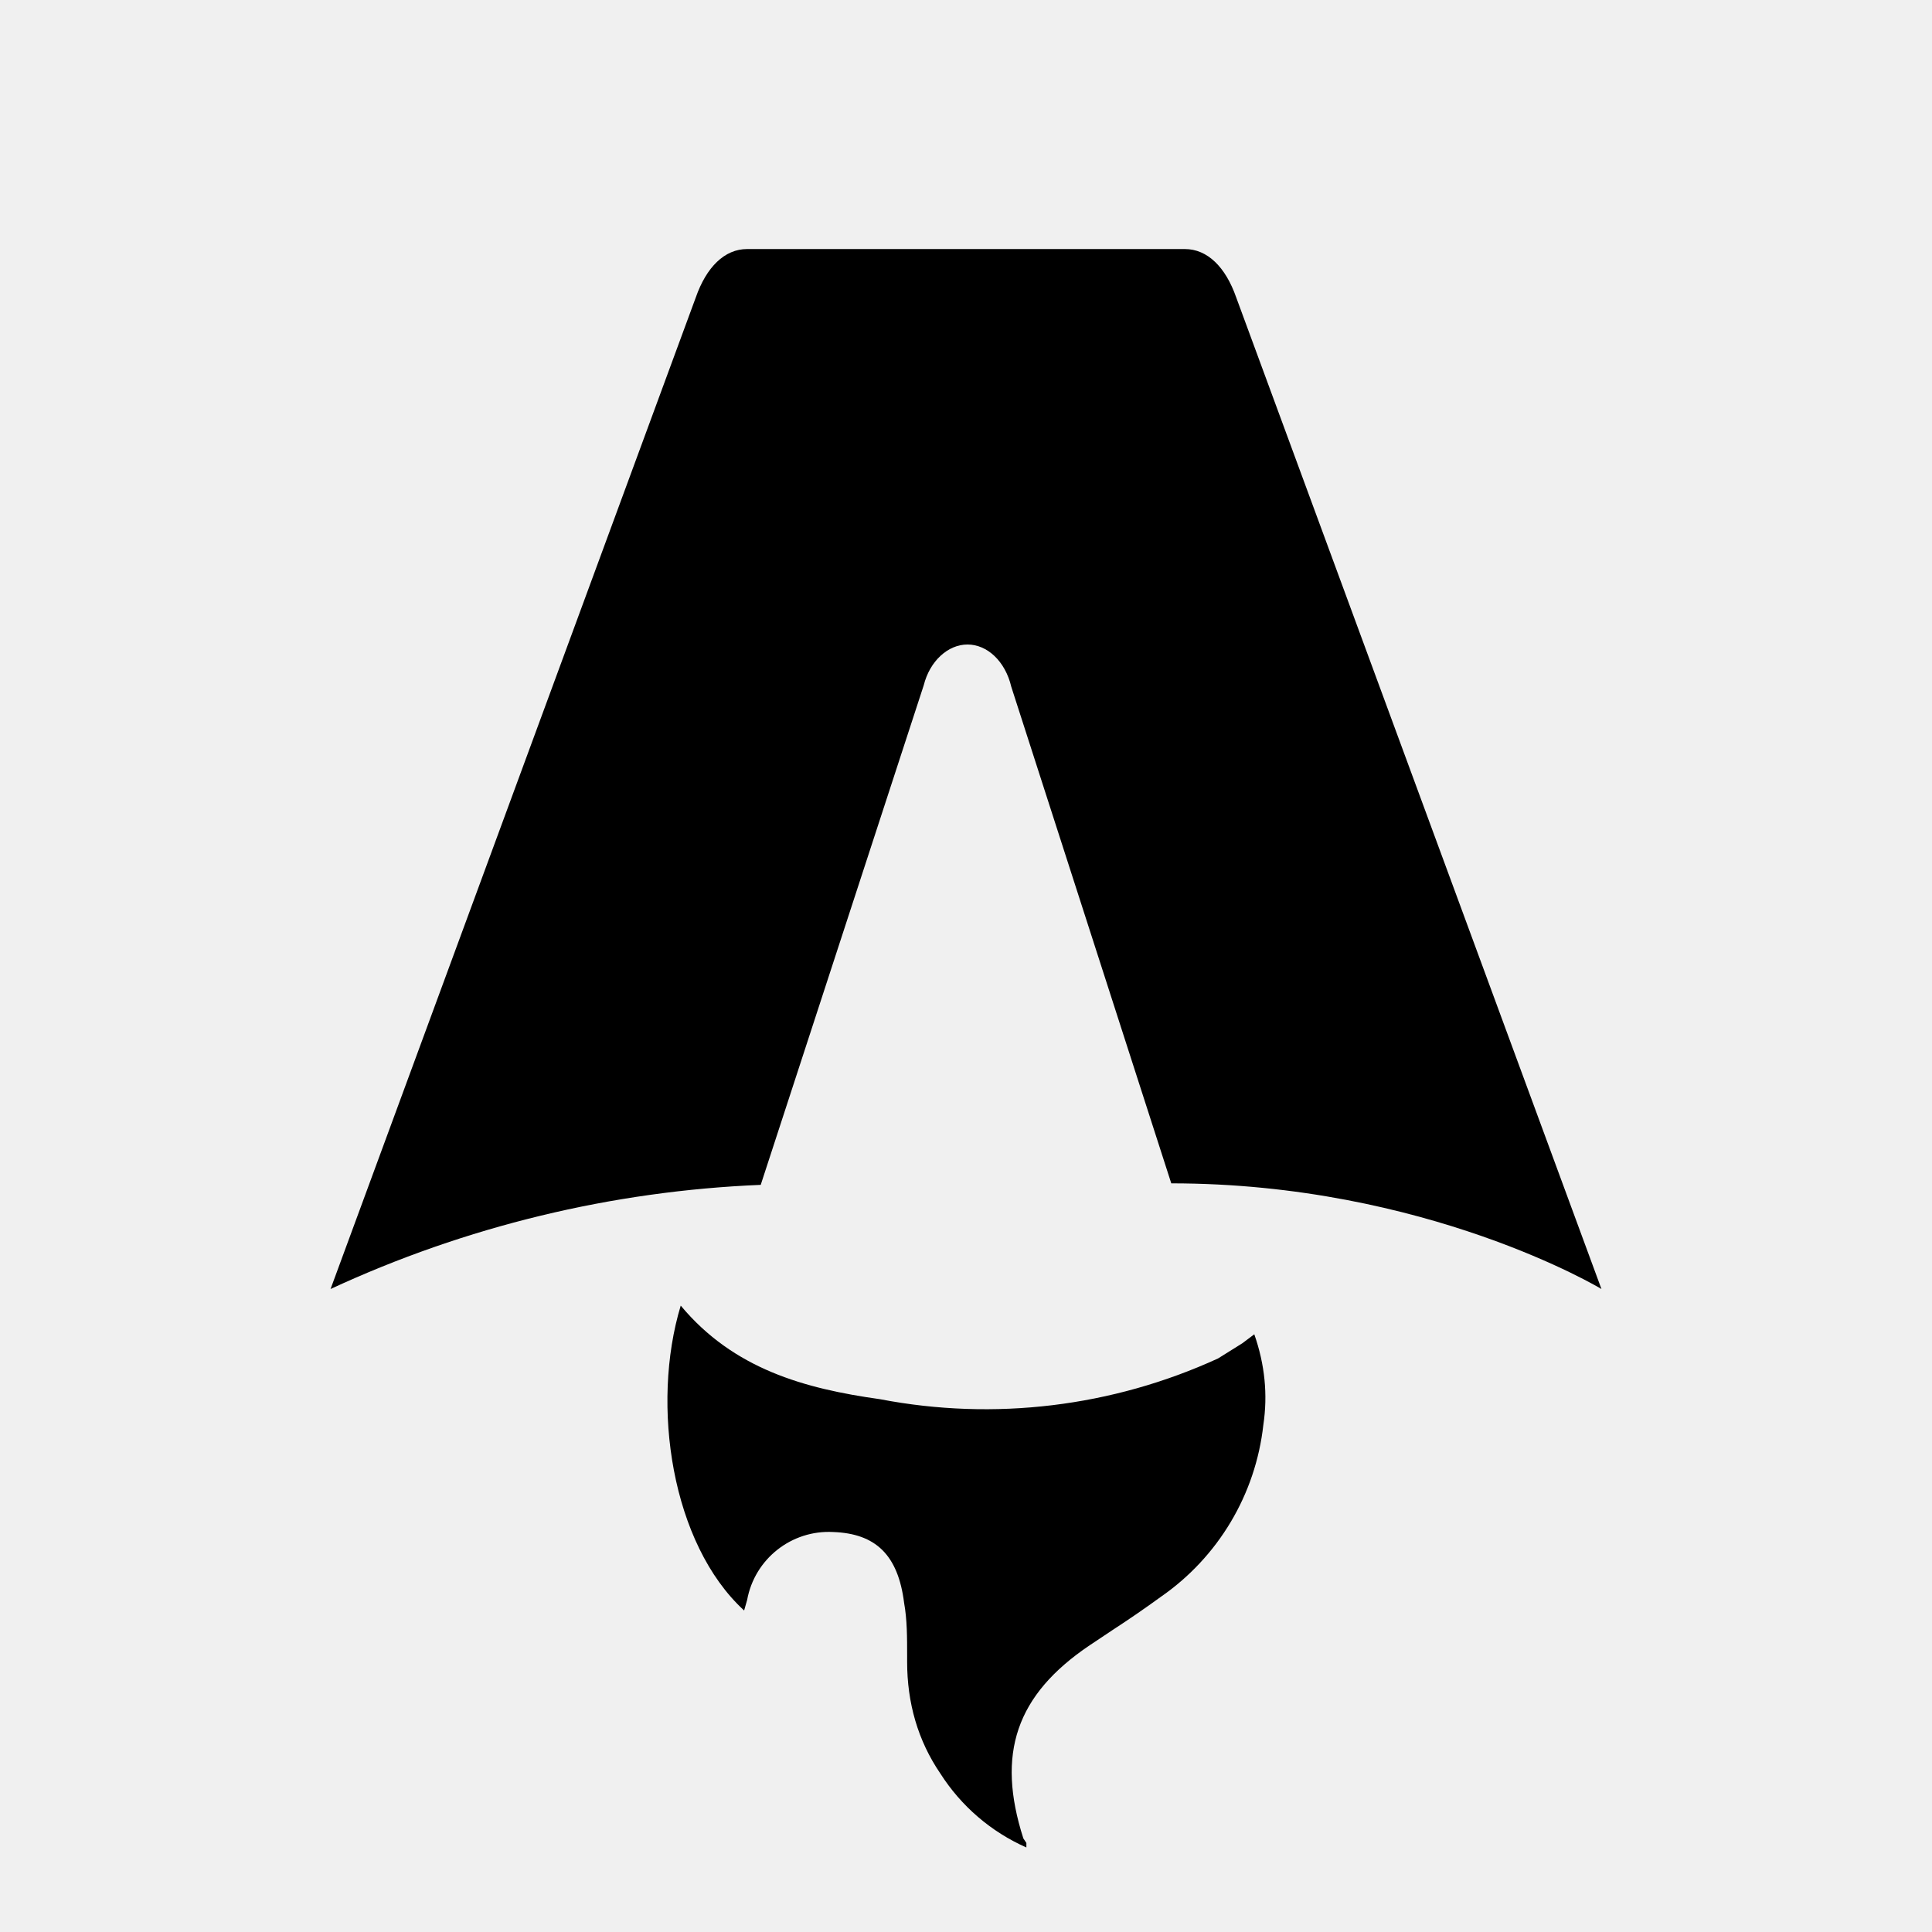
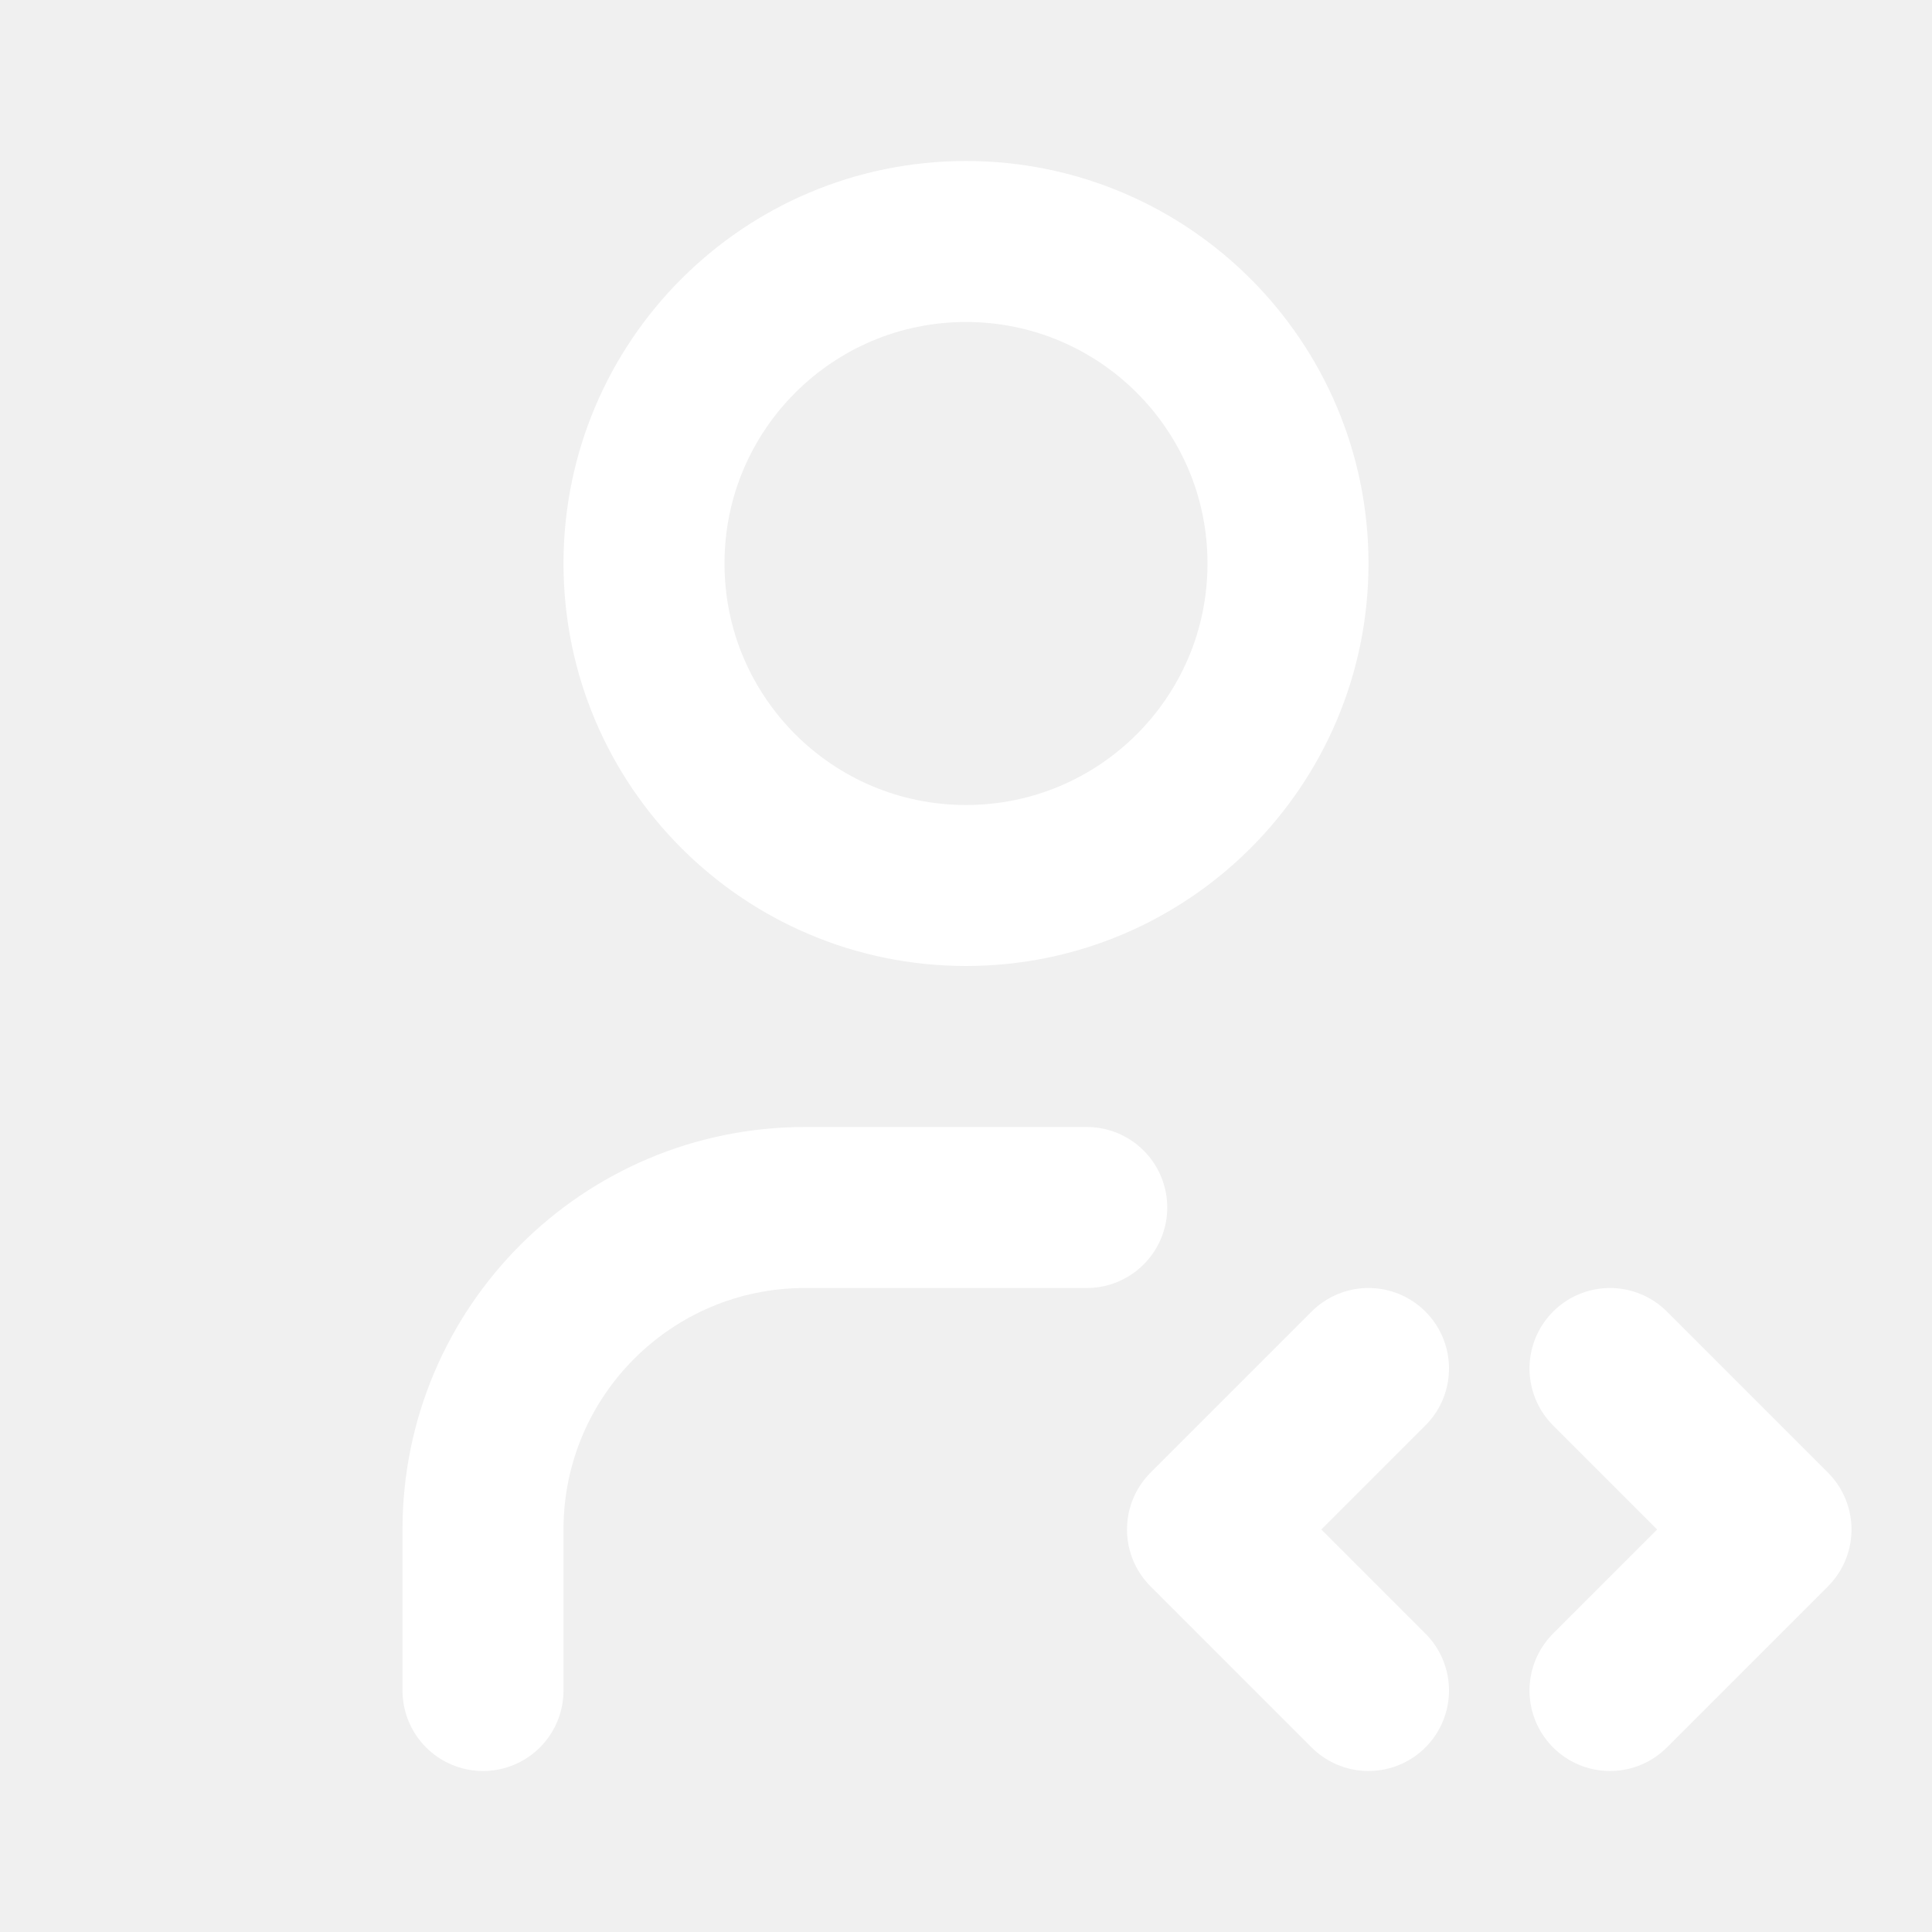
- <svg xmlns="http://www.w3.org/2000/svg" fill="none" viewBox="0 0 128 128">
-   <path d="M50.4 78.5a75.1 75.1 0 0 0-28.5 6.9l24.2-65.7c.7-2 1.9-3.2 3.4-3.2h29c1.5 0 2.7 1.2 3.4 3.2l24.2 65.7s-11.6-7-28.5-7L67 45.5c-.4-1.7-1.6-2.8-2.9-2.8-1.3 0-2.5 1.1-2.9 2.7L50.4 78.5Zm-1.1 28.2Zm-4.2-20.2c-2 6.6-.6 15.8 4.2 20.2a17.5 17.5 0 0 1 .2-.7 5.5 5.5 0 0 1 5.7-4.5c2.8.1 4.3 1.5 4.7 4.7.2 1.1.2 2.3.2 3.5v.4c0 2.7.7 5.2 2.2 7.4a13 13 0 0 0 5.7 4.9v-.3l-.2-.3c-1.8-5.6-.5-9.5 4.4-12.8l1.5-1a73 73 0 0 0 3.2-2.2 16 16 0 0 0 6.8-11.4c.3-2 .1-4-.6-6l-.8.6-1.6 1a37 37 0 0 1-22.4 2.7c-5-.7-9.7-2-13.2-6.2Z" />
-   <style>
-         path { fill: #000; }
-         @media (prefers-color-scheme: dark) {
-             path { fill: #FFF; }
-         }
-     </style>
+ <svg xmlns="http://www.w3.org/2000/svg" width="24" height="24" viewBox="0 0 24 24" fill="none" stroke="white" stroke-width="2" stroke-linecap="round" stroke-linejoin="round" class="icon icon-tabler icons-tabler-outline icon-tabler-user-code">
+   <path stroke="none" d="M0 0h24v24H0z" fill="none" />
+   <path d="M8 7a4 4 0 1 0 8 0a4 4 0 0 0 -8 0" />
+   <path d="M6 21v-2a4 4 0 0 1 4 -4h3.5" />
+   <path d="M20 21l2 -2l-2 -2" />
+   <path d="M17 17l-2 2l2 2" />
</svg>
